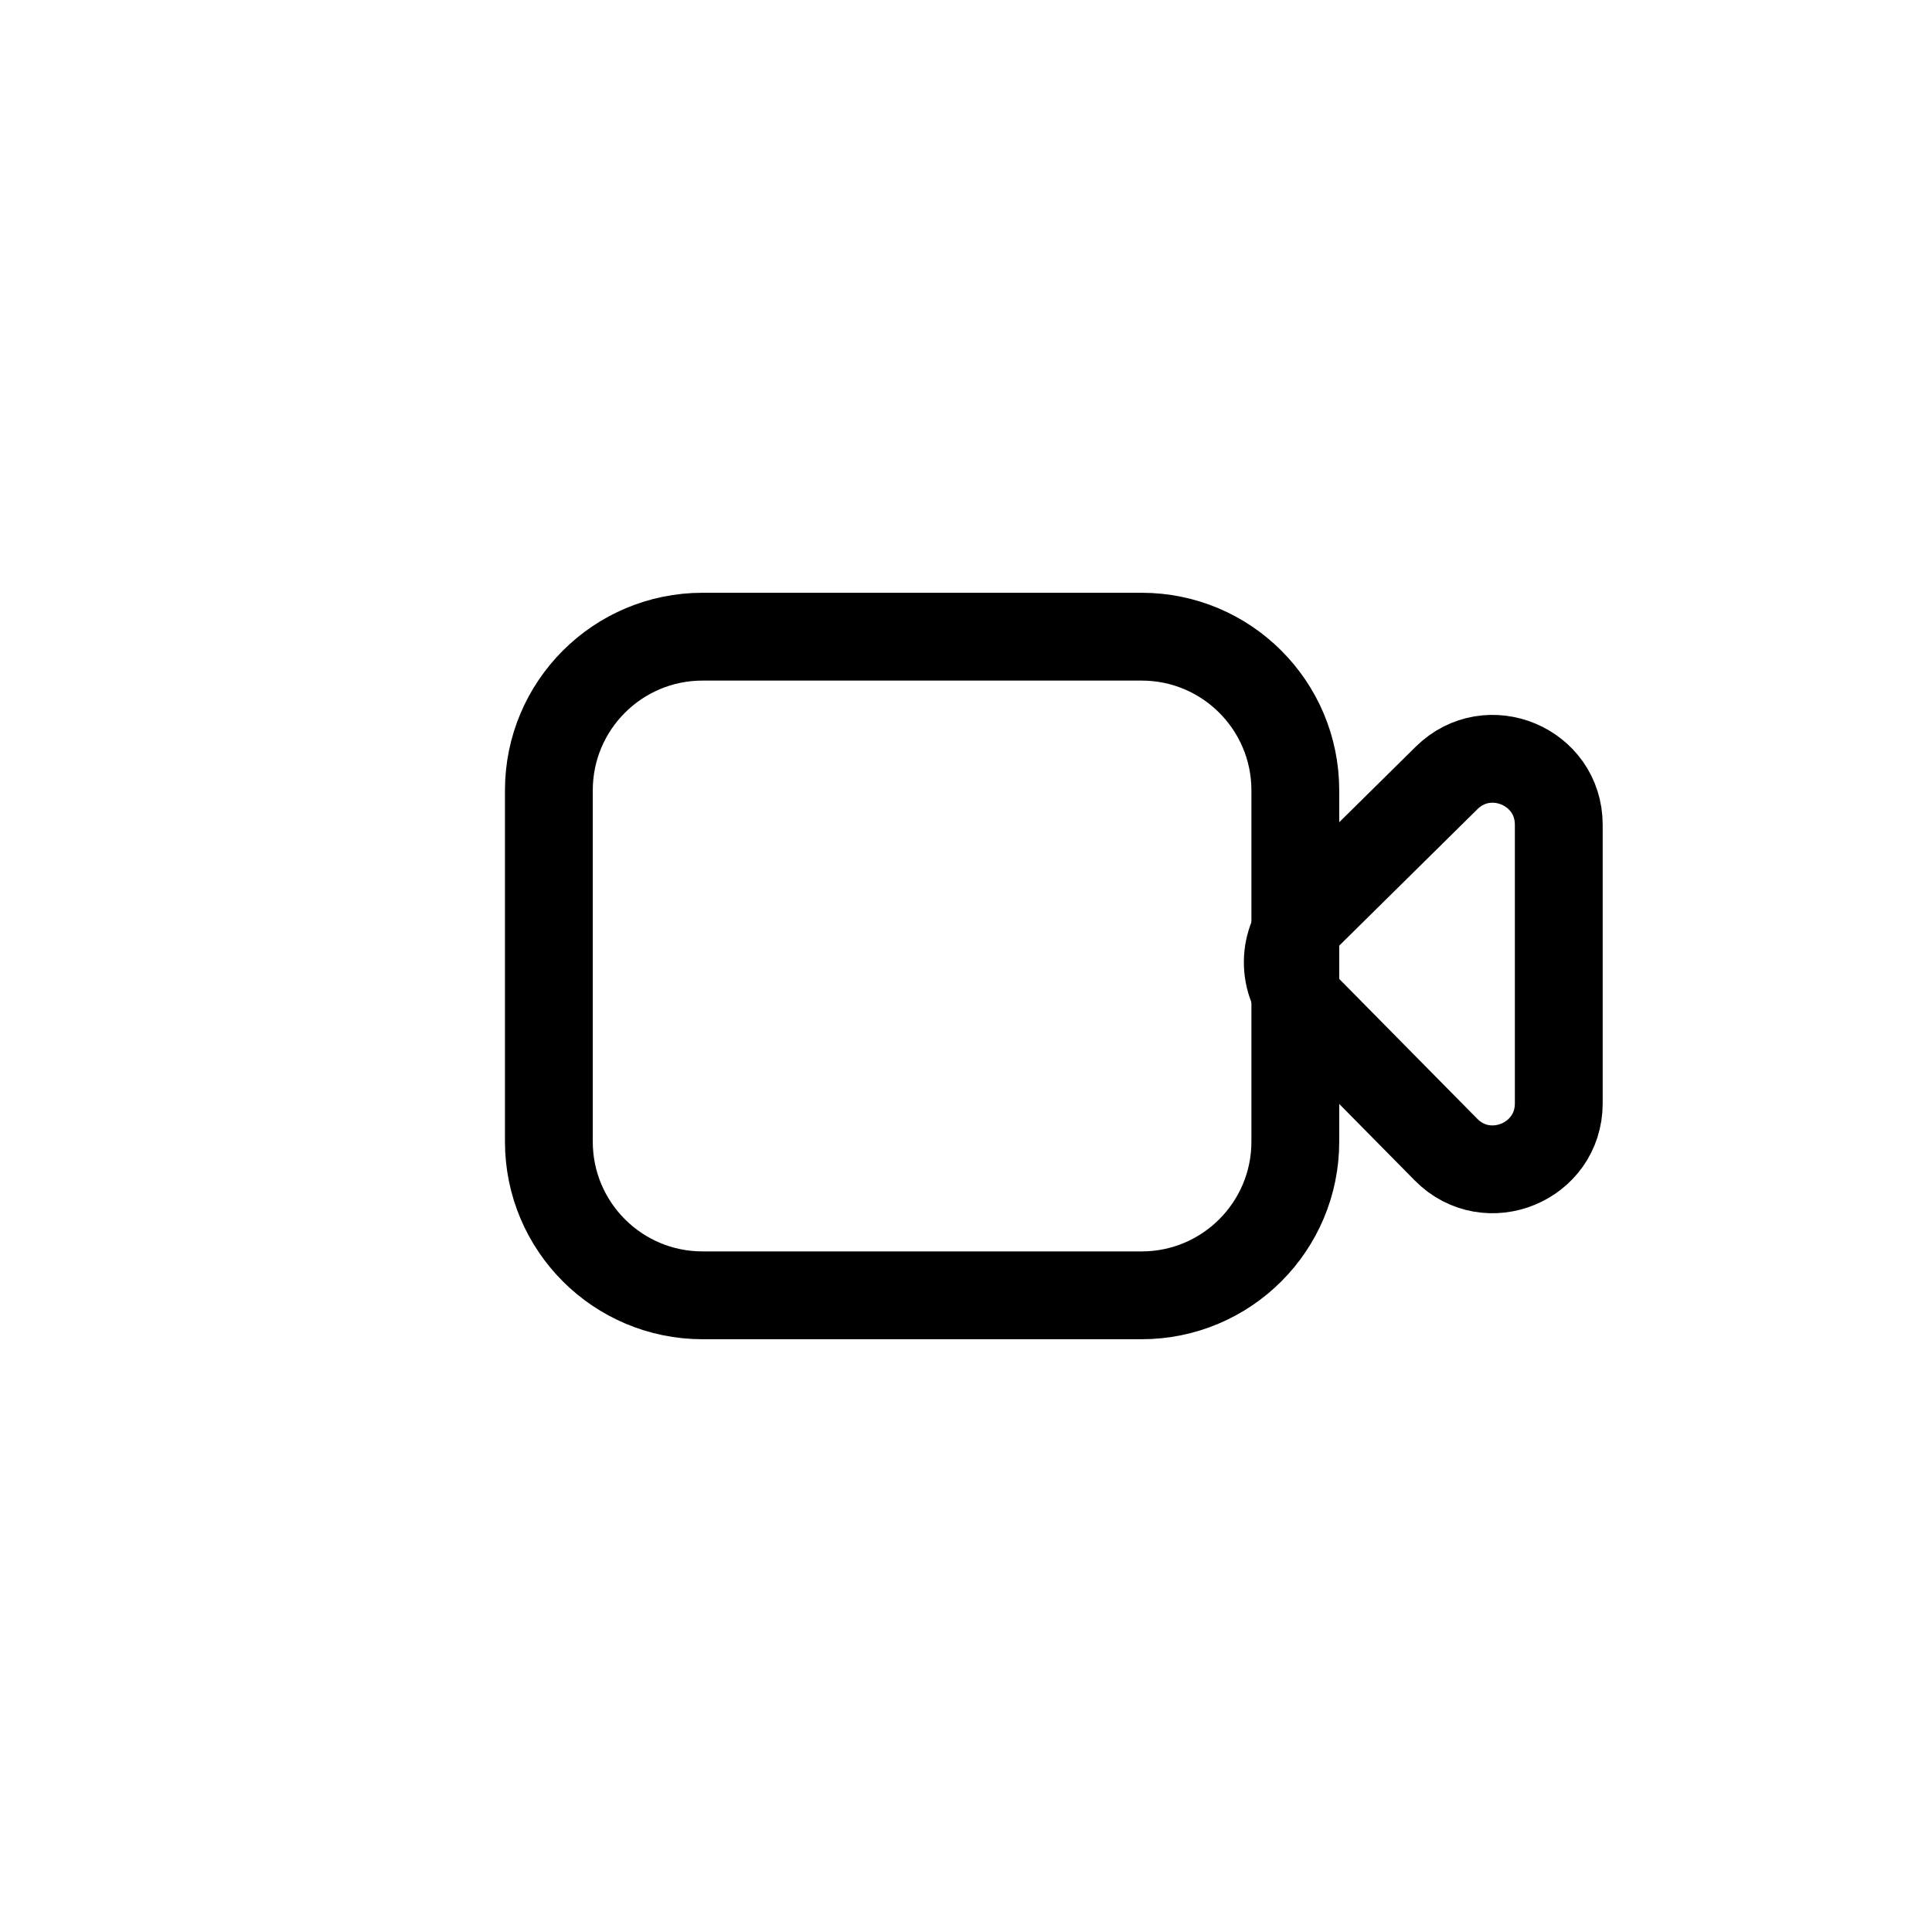
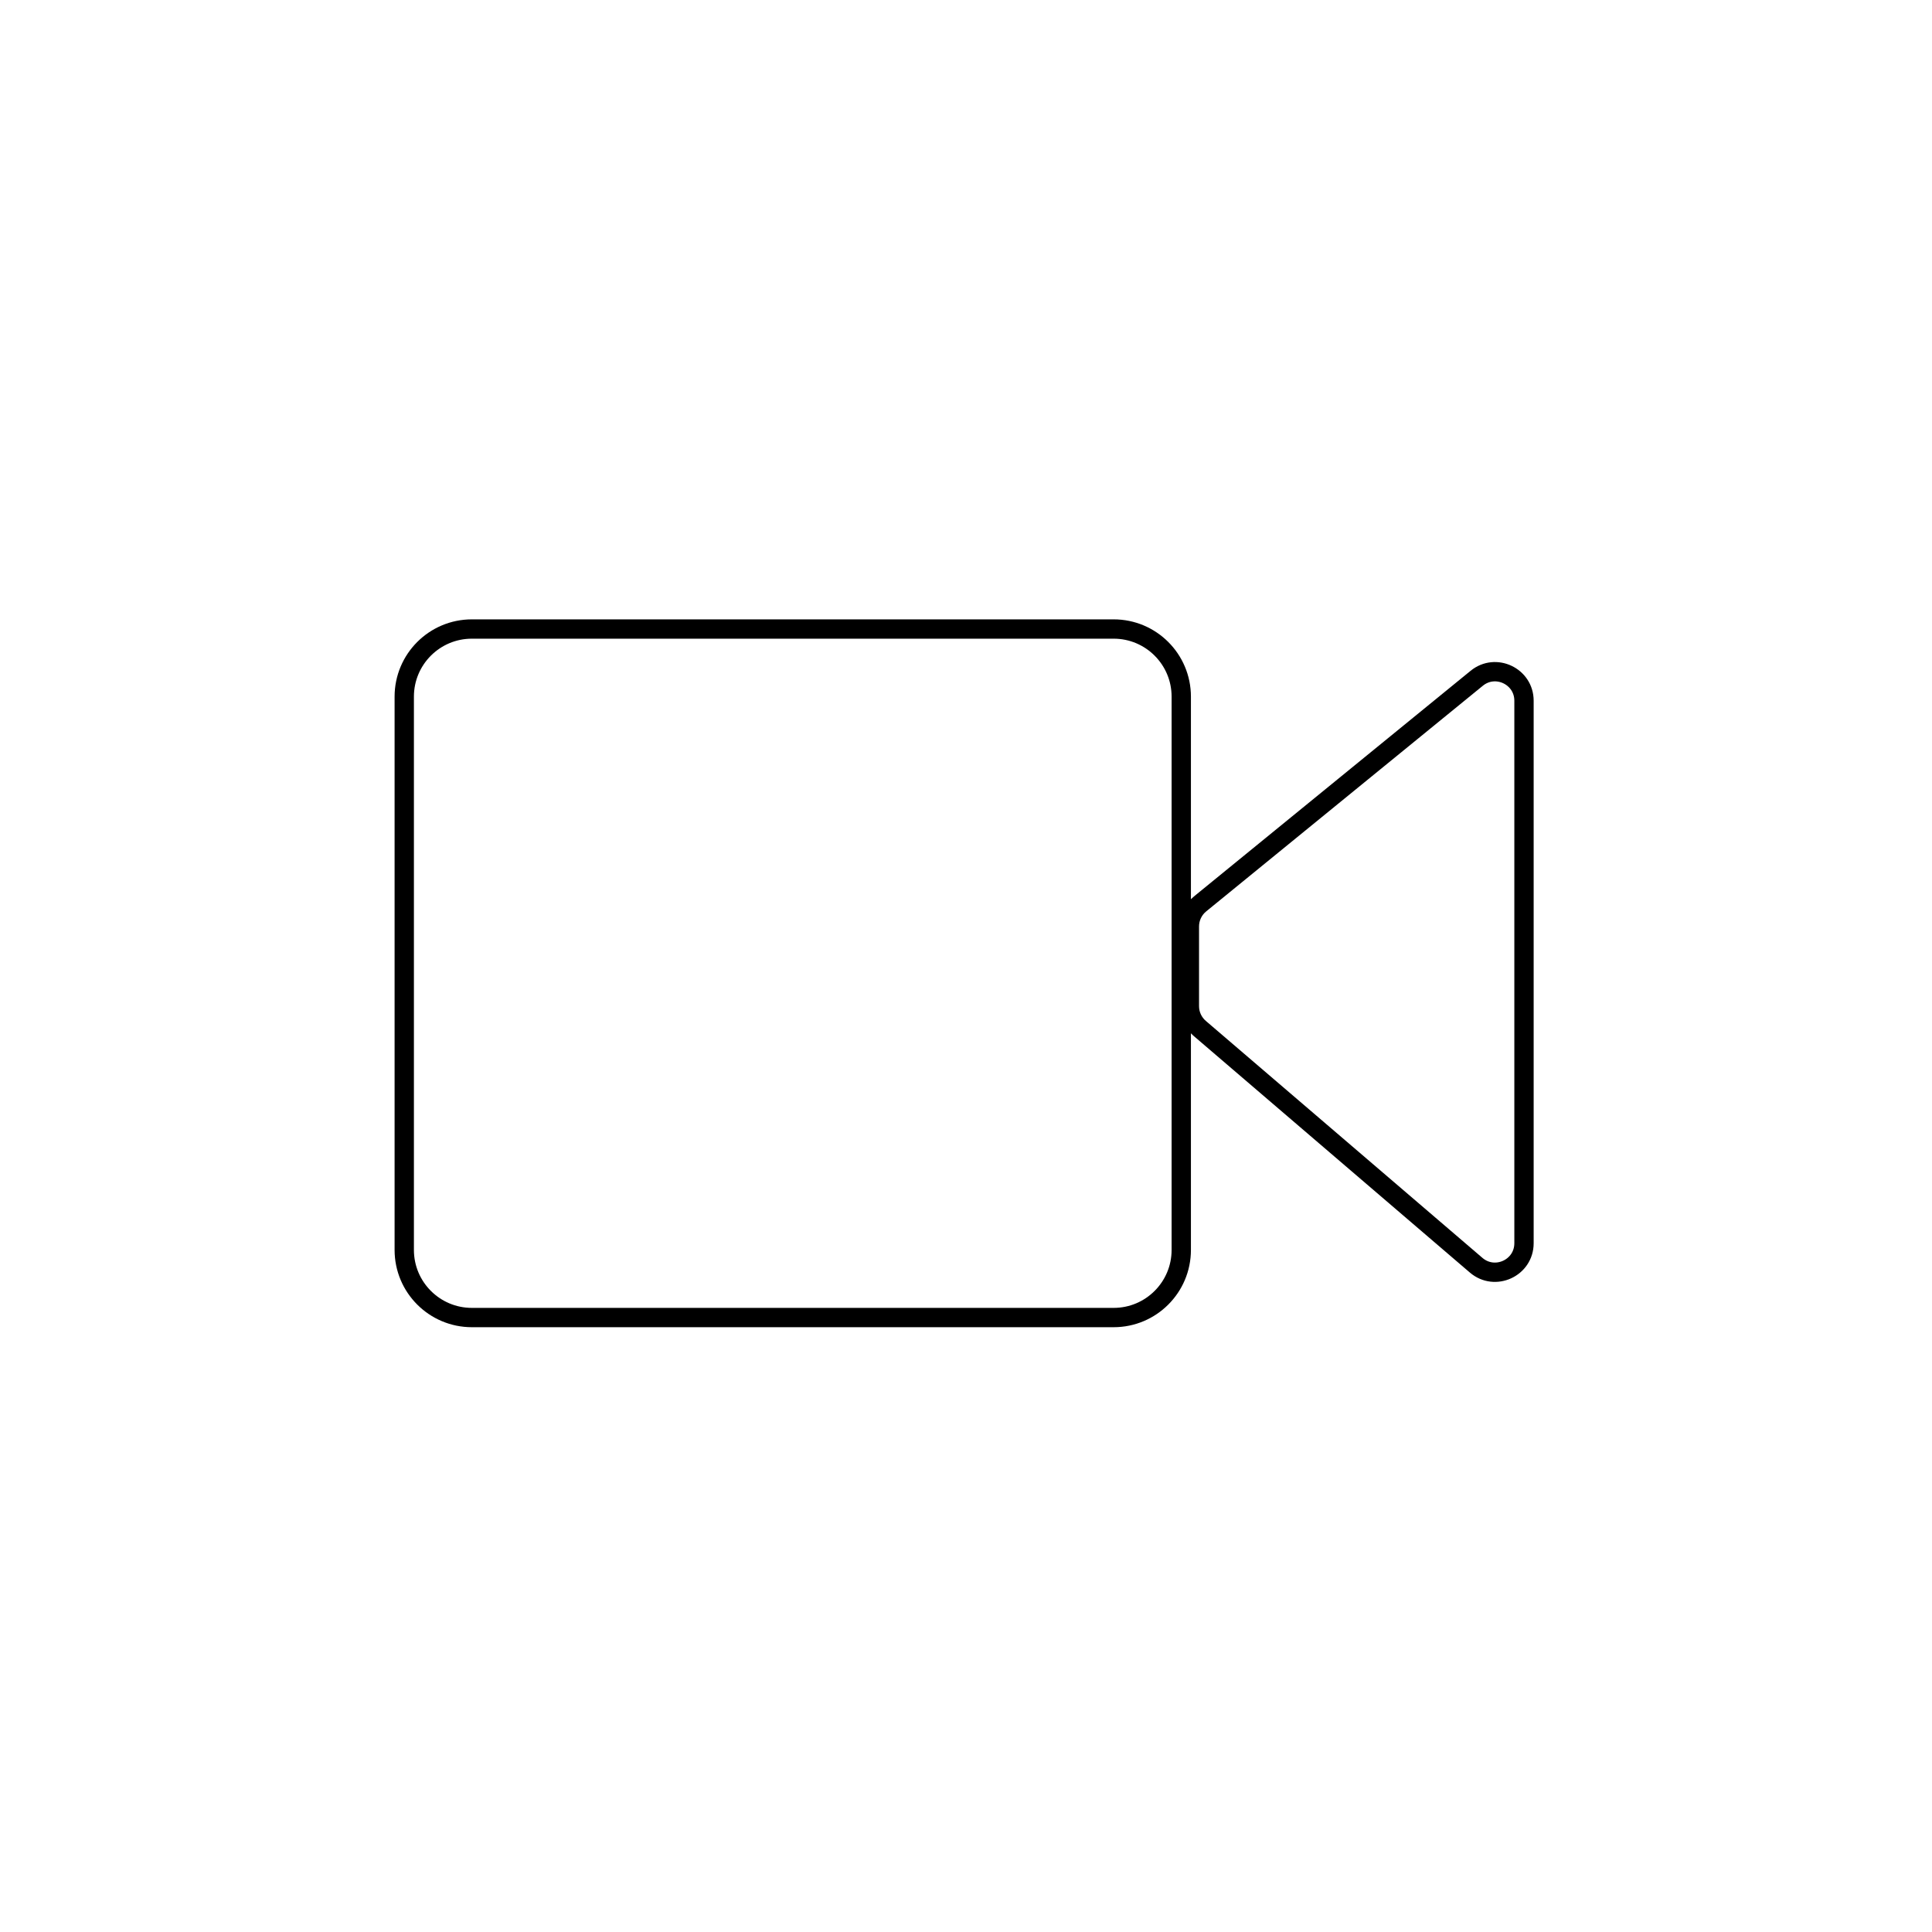
- <svg xmlns="http://www.w3.org/2000/svg" width="22" height="22" viewBox="0 0 22 22" fill="none">
-   <path d="M14.887 10.424L16.473 8.858C16.947 8.391 17.75 8.726 17.75 9.392L17.75 12.564C17.75 13.234 16.937 13.568 16.466 13.091L14.88 11.484C14.589 11.189 14.593 10.714 14.887 10.424Z" stroke="black" />
-   <rect x="6.25" y="7.25" width="8.5" height="7.5" rx="1.75" stroke="black" />
+ <svg xmlns="http://www.w3.org/2000/svg" width="50" height="50" viewBox="0 0 50 50" fill="none">
+   <path d="M39.441 18.135L39.441 32.174C39.441 32.815 38.689 33.16 38.203 32.744L31.043 26.61C30.877 26.467 30.781 26.259 30.781 26.04L30.781 25.069L30.781 23.975C30.781 23.75 30.883 23.536 31.057 23.394L38.217 17.554C38.706 17.154 39.441 17.503 39.441 18.135Z" stroke="black" stroke-width="0.5" />
+   <rect x="10.462" y="16.279" width="20.109" height="17.819" rx="1.75" stroke="black" stroke-width="0.5" />
</svg>
